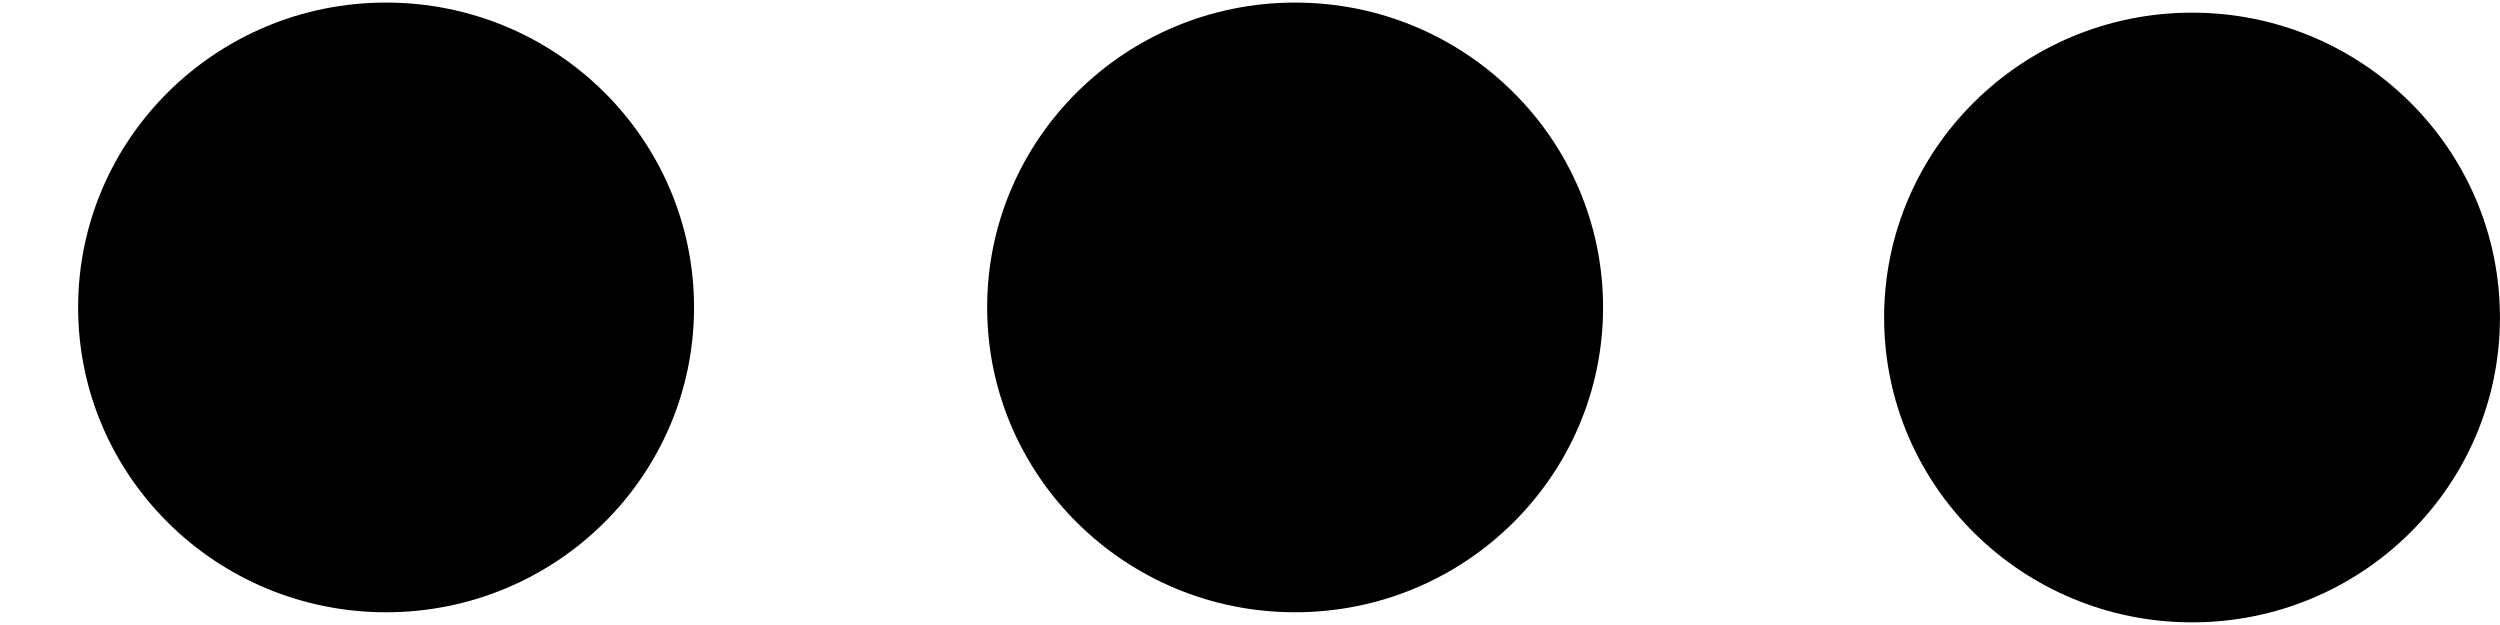
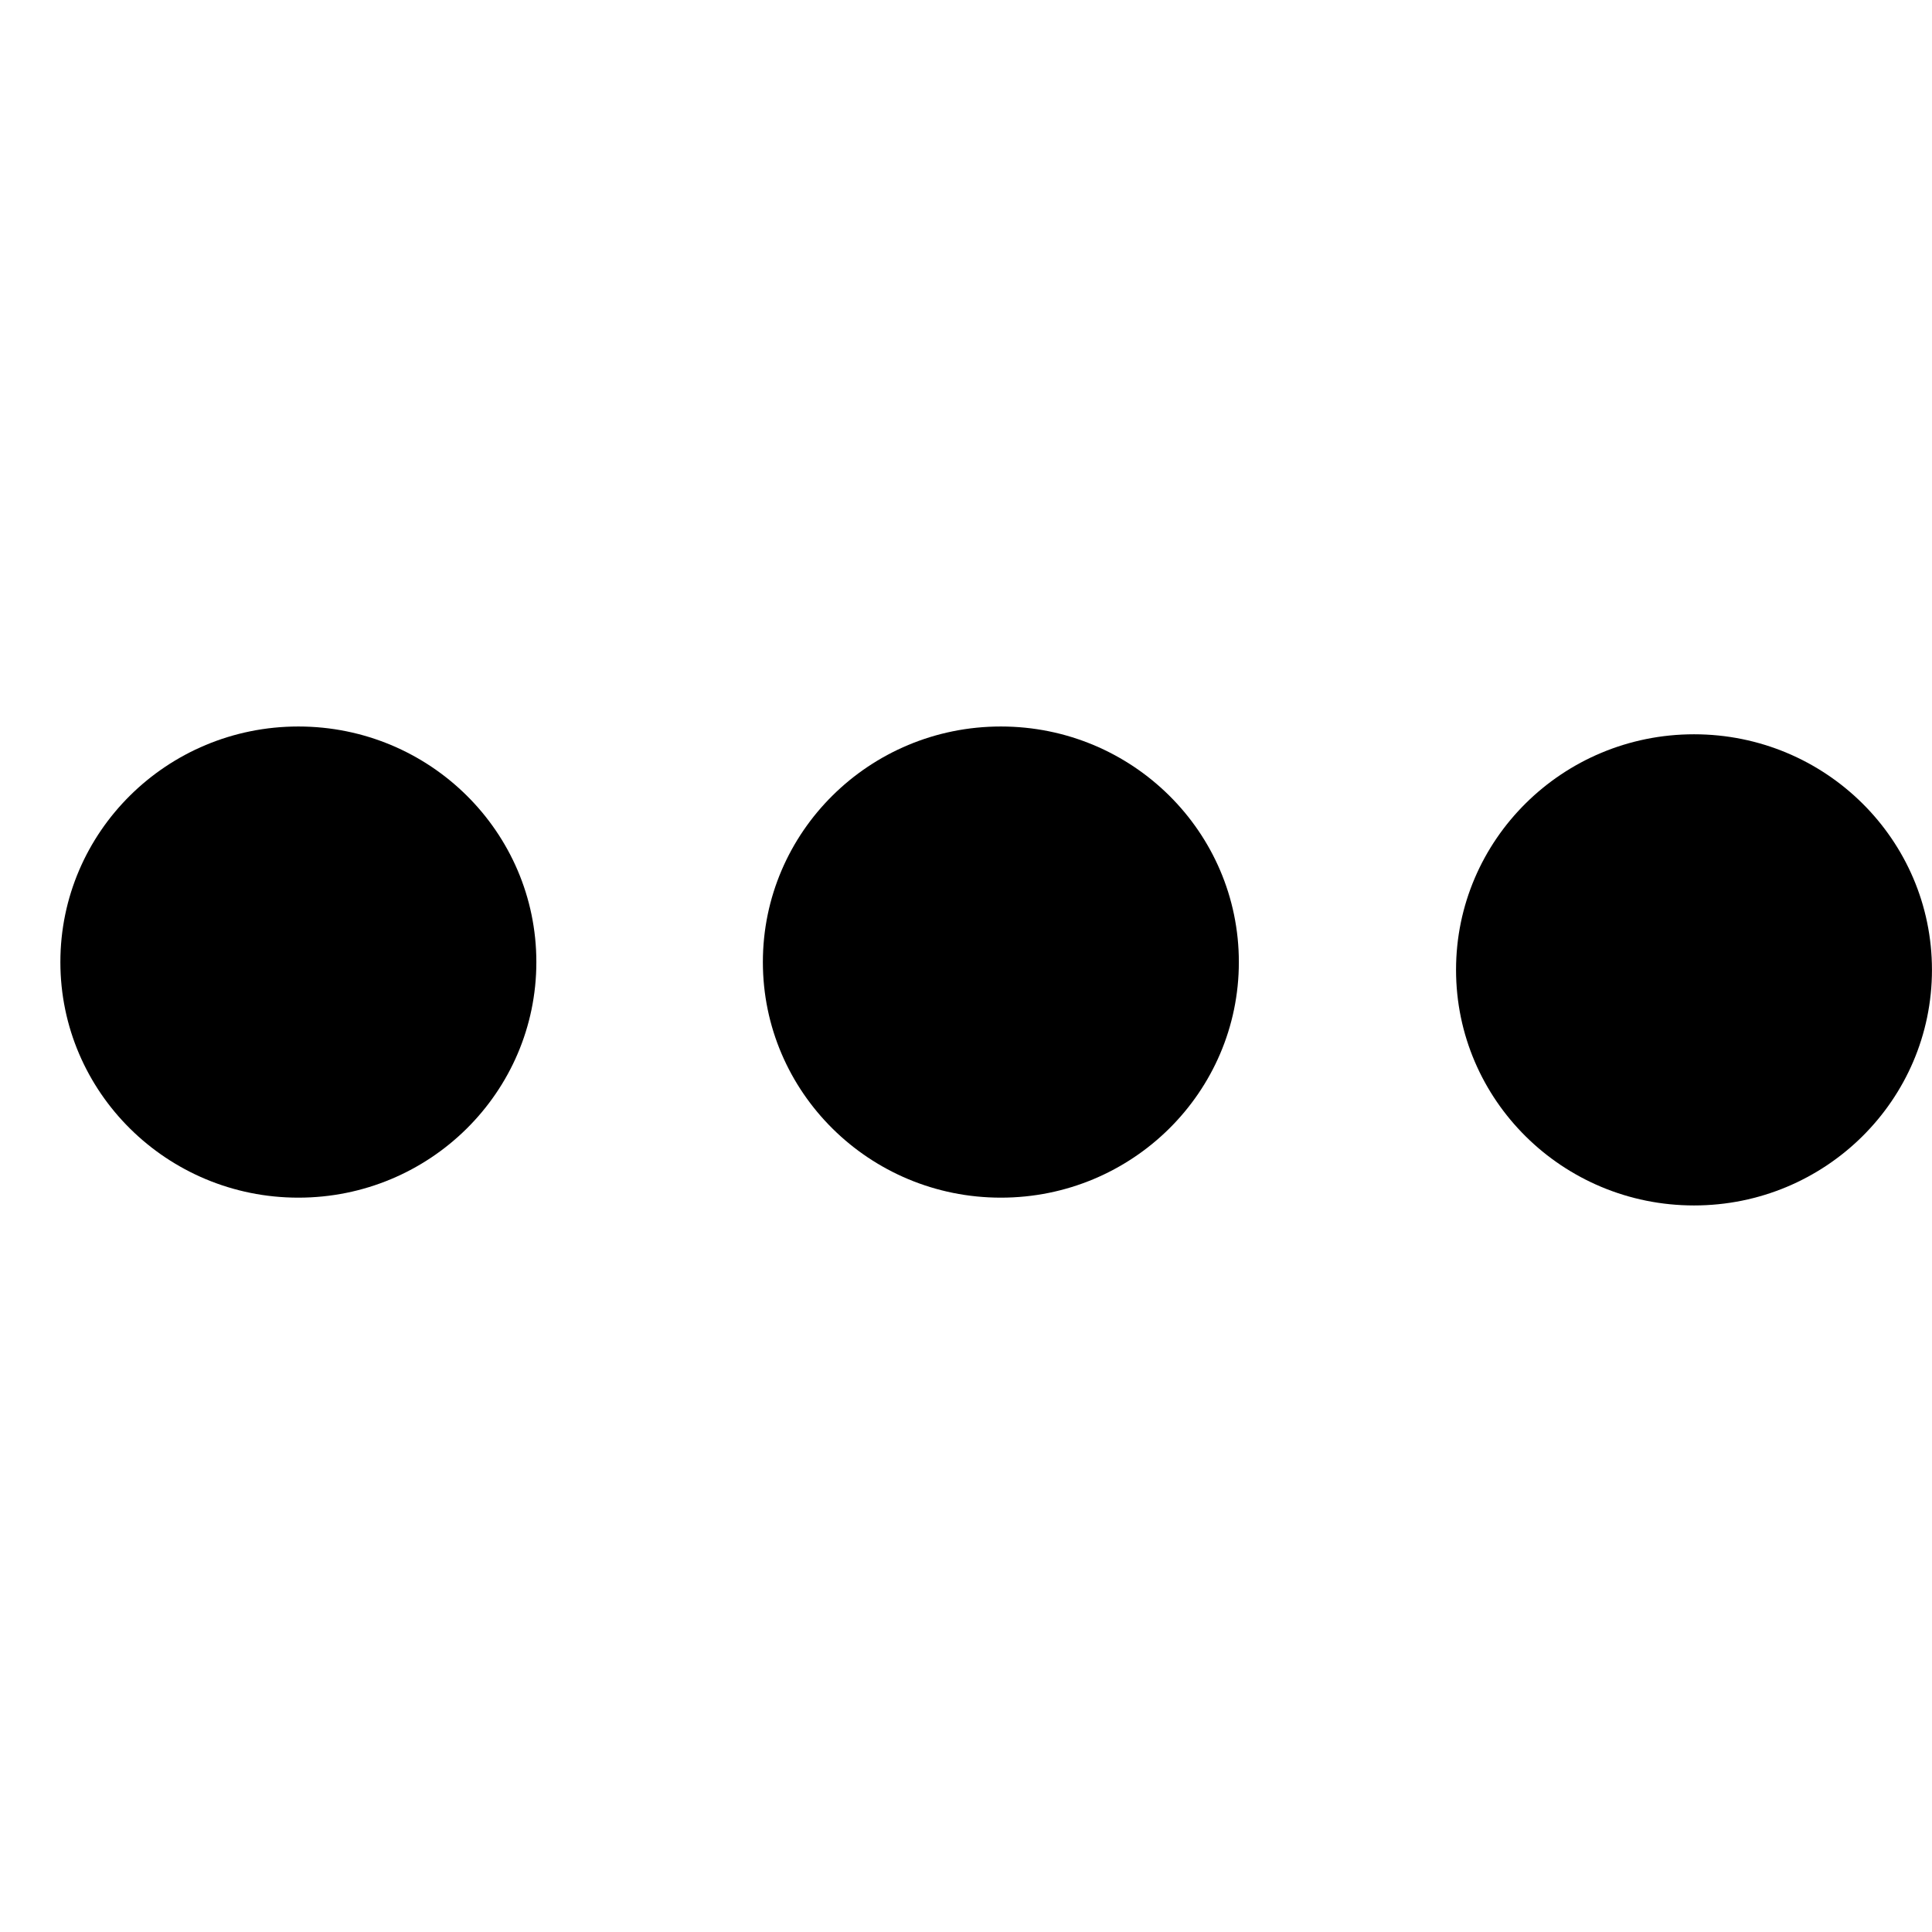
- <svg xmlns="http://www.w3.org/2000/svg" viewBox="0 0 32 8" width="32" height="8" xml:space="preserve">
+ <svg xmlns="http://www.w3.org/2000/svg" viewBox="0 -12 32 32" width="32" height="32" xml:space="preserve">
  <g transform="translate(-198 -444)">
    <g>
      <g>
        <g>
          <g>
            <path d="M7.804 3.902C7.804 6.057 6.057 7.804 3.902 7.804 1.747 7.804-1.25114e-07 6.057-1.25114e-07 3.902-1.25114e-07 1.747 1.747-1.25114e-07 3.902-1.25114e-07 6.057-1.25114e-07 7.804 1.747 7.804 3.902Z" fill="currentColor" fill-rule="nonzero" transform="matrix(1.01021 0 0 1 199 444.033)" />
            <path d="M30.686 4.031C30.686 6.186 28.94 7.933 26.785 7.933 24.63 7.933 22.883 6.186 22.883 4.031 22.883 1.876 24.63 0.129 26.785 0.129 28.94 0.129 30.686 1.876 30.686 4.031Z" fill="currentColor" fill-rule="nonzero" transform="matrix(1.01021 0 0 1 199 444.033)" />
            <path d="M19.322 3.902C19.322 6.057 17.575 7.804 15.42 7.804 13.265 7.804 11.518 6.057 11.518 3.902 11.518 1.747 13.265-1.25114e-07 15.42-1.25114e-07 17.575-1.25114e-07 19.322 1.747 19.322 3.902Z" fill="currentColor" fill-rule="nonzero" transform="matrix(1.01021 0 0 1 199 444.033)" />
          </g>
        </g>
      </g>
    </g>
  </g>
</svg>
